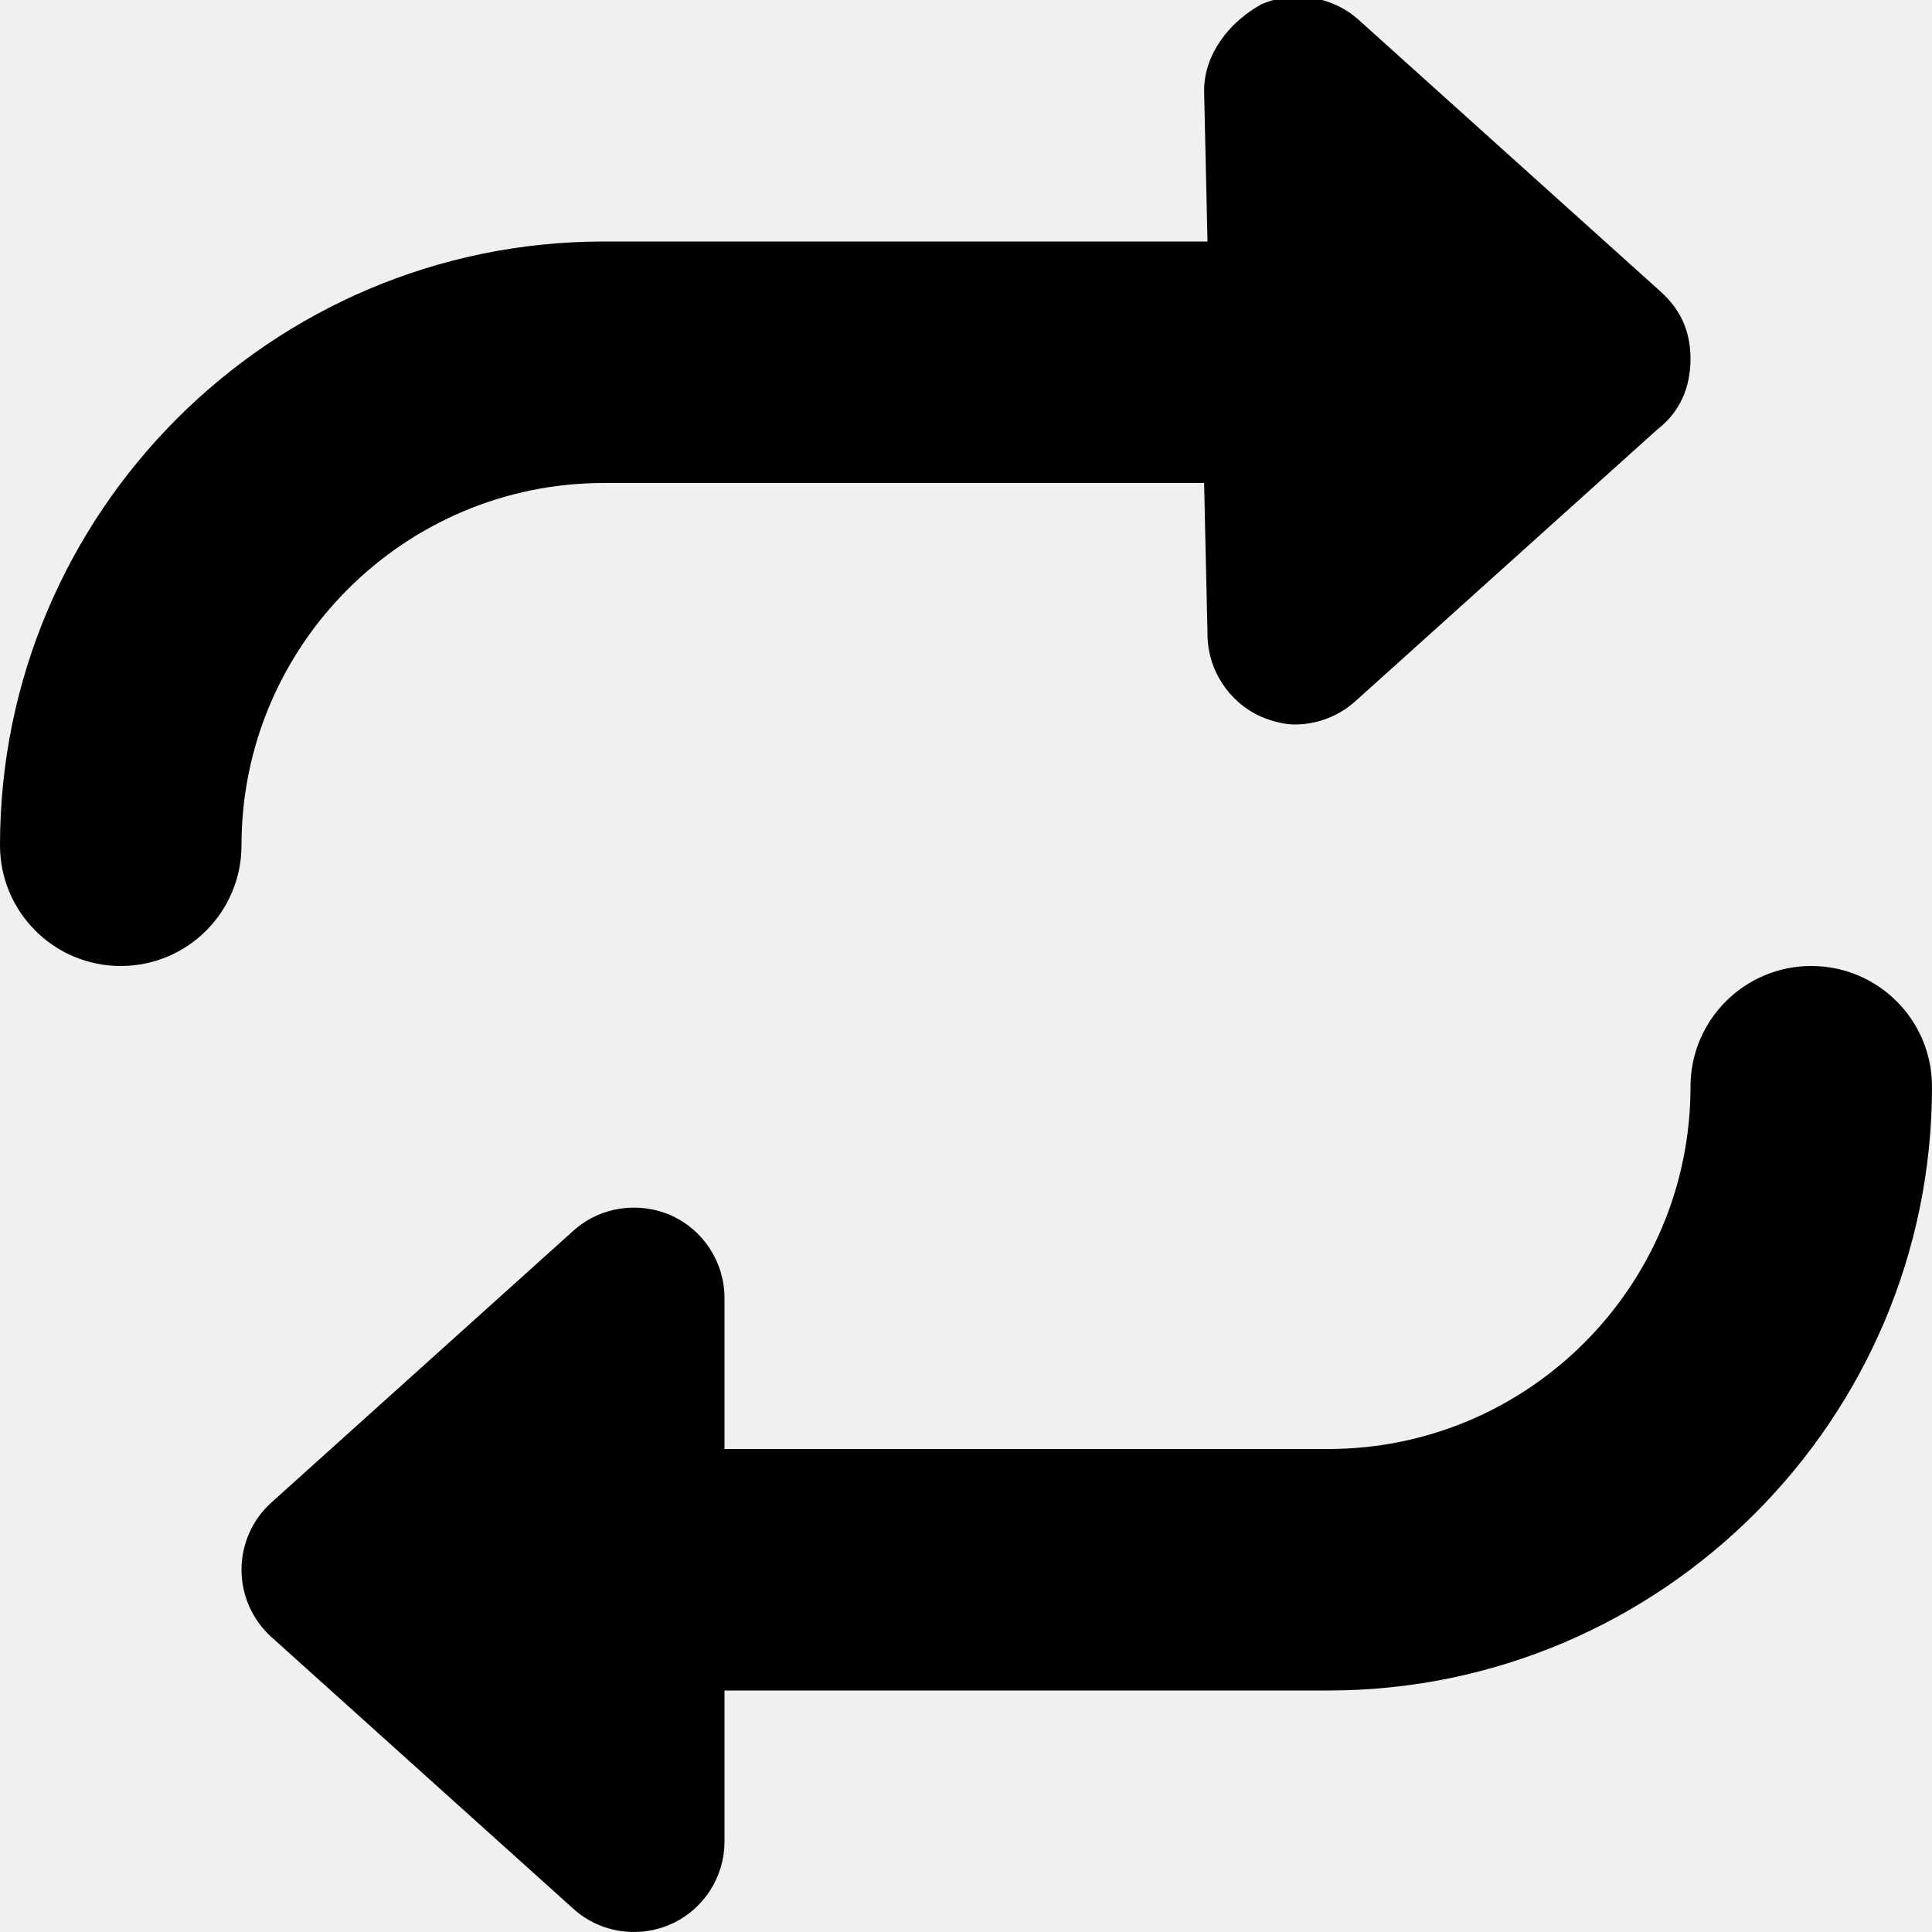
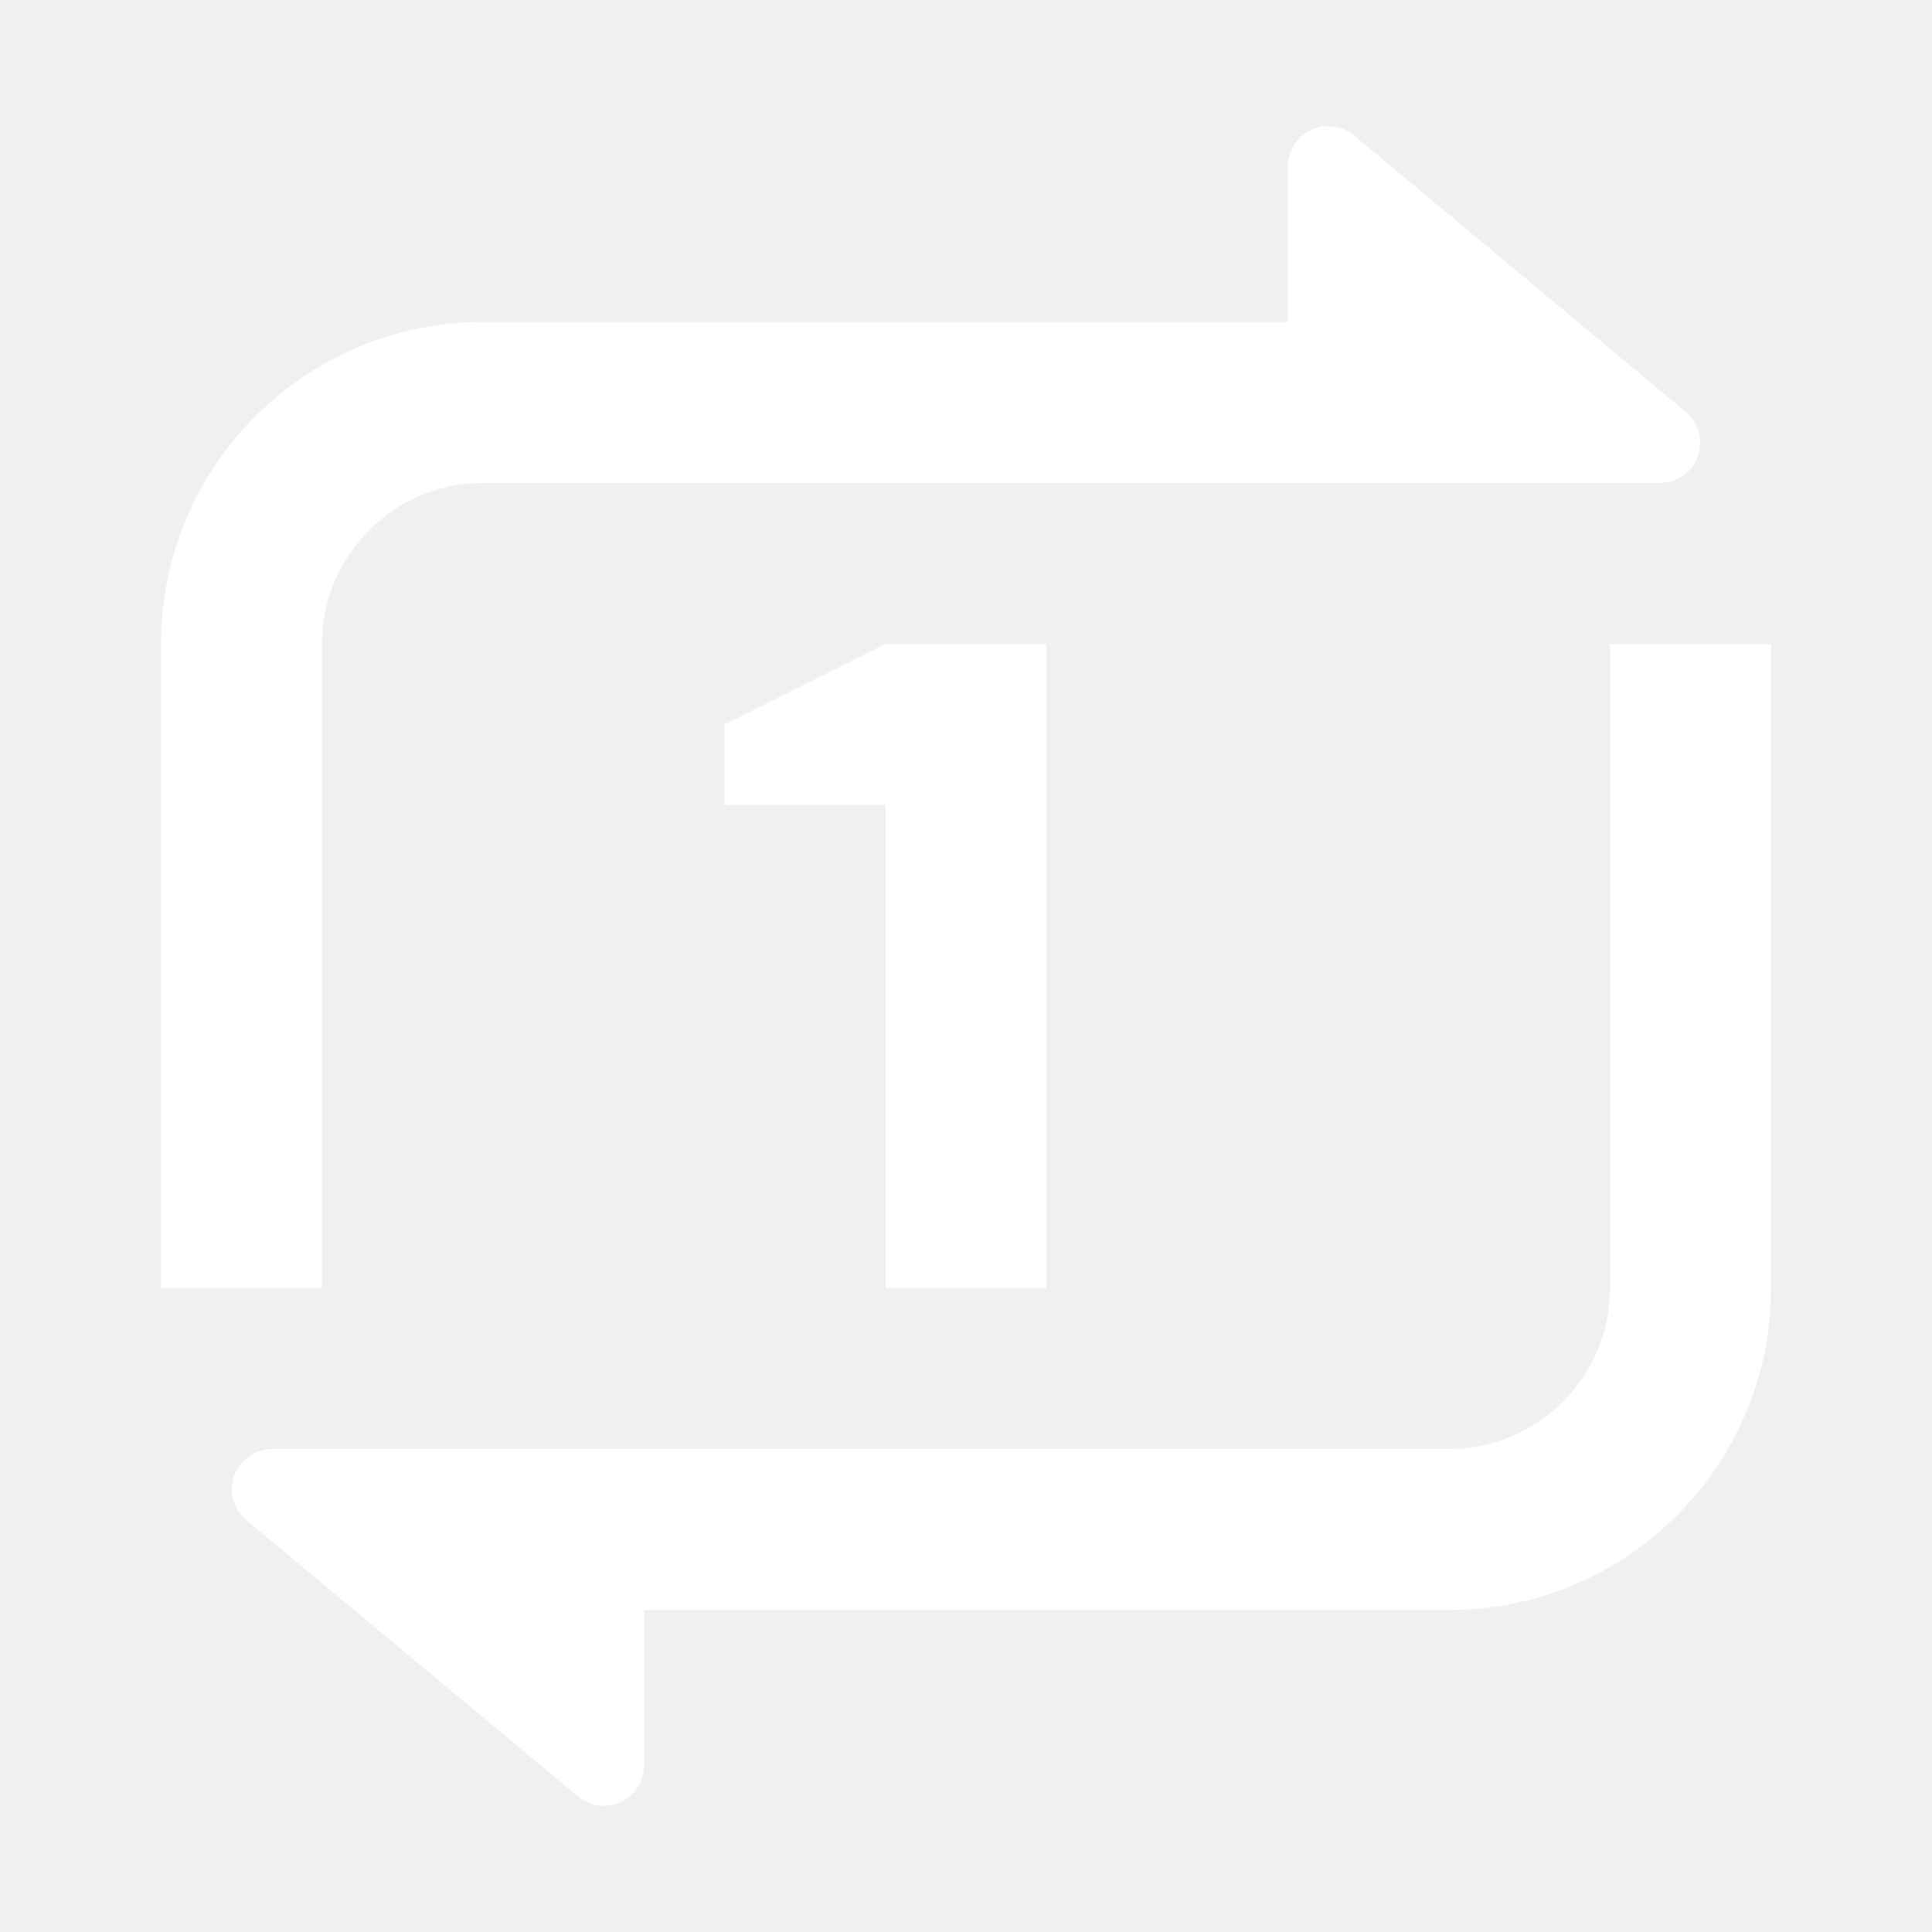
- <svg xmlns="http://www.w3.org/2000/svg" viewBox="0 0 512 512">
-   <path d="M480 256c-17.67 0-32 14.31-32 32c0 52.94-43.06 96-96 96H192L192 344c0-9.469-5.578-18.06-14.23-21.94C169.1 318.3 159 319.8 151.9 326.2l-80 72C66.89 402.7 64 409.2 64 416s2.891 13.28 7.938 17.84l80 72C156.4 509.9 162.2 512 168 512c3.312 0 6.615-.688 9.756-2.062C186.4 506.1 192 497.5 192 488L192 448h160c88.22 0 160-71.78 160-160C512 270.3 497.7 256 480 256zM160 128h159.1L320 168c0 9.469 5.578 18.06 14.23 21.94C337.4 191.3 340.7 192 343.1 192c5.812 0 11.57-2.125 16.07-6.156l80-72C445.1 109.3 448 102.8 448 95.1s-2.891-13.28-7.938-17.84l-80-72c-7.047-6.312-17.19-7.875-25.83-4.094C325.6 5.938 319.1 14.53 319.1 24L320 64H160C71.78 64 0 135.8 0 224c0 17.69 14.33 32 32 32s32-14.31 32-32C64 171.1 107.1 128 160 128z" />
+ <svg xmlns="http://www.w3.org/2000/svg" viewBox="0 0 24 24">
+   <g>
+     <path d="M0 0h24v24H0z" fill="none" />
+     <path fill="white" d="M8 20v1.932a.5.5 0 0 1-.82.385l-4.12-3.433A.5.5 0 0 1 3.382 18H18a2 2 0 0 0 2-2V8h2v8a4 4 0 0 1-4 4H8zm8-17.932a.5.5 0 0 1 .82-.385l4.12 3.433a.5.5 0 0 1-.321.884H6a2 2 0 0 0-2 2v8H2V8a4 4 0 0 1 4-4h10V2.068zM11 8h2v8h-2v-6H9V9l2-1z" />
+   </g>
</svg>
